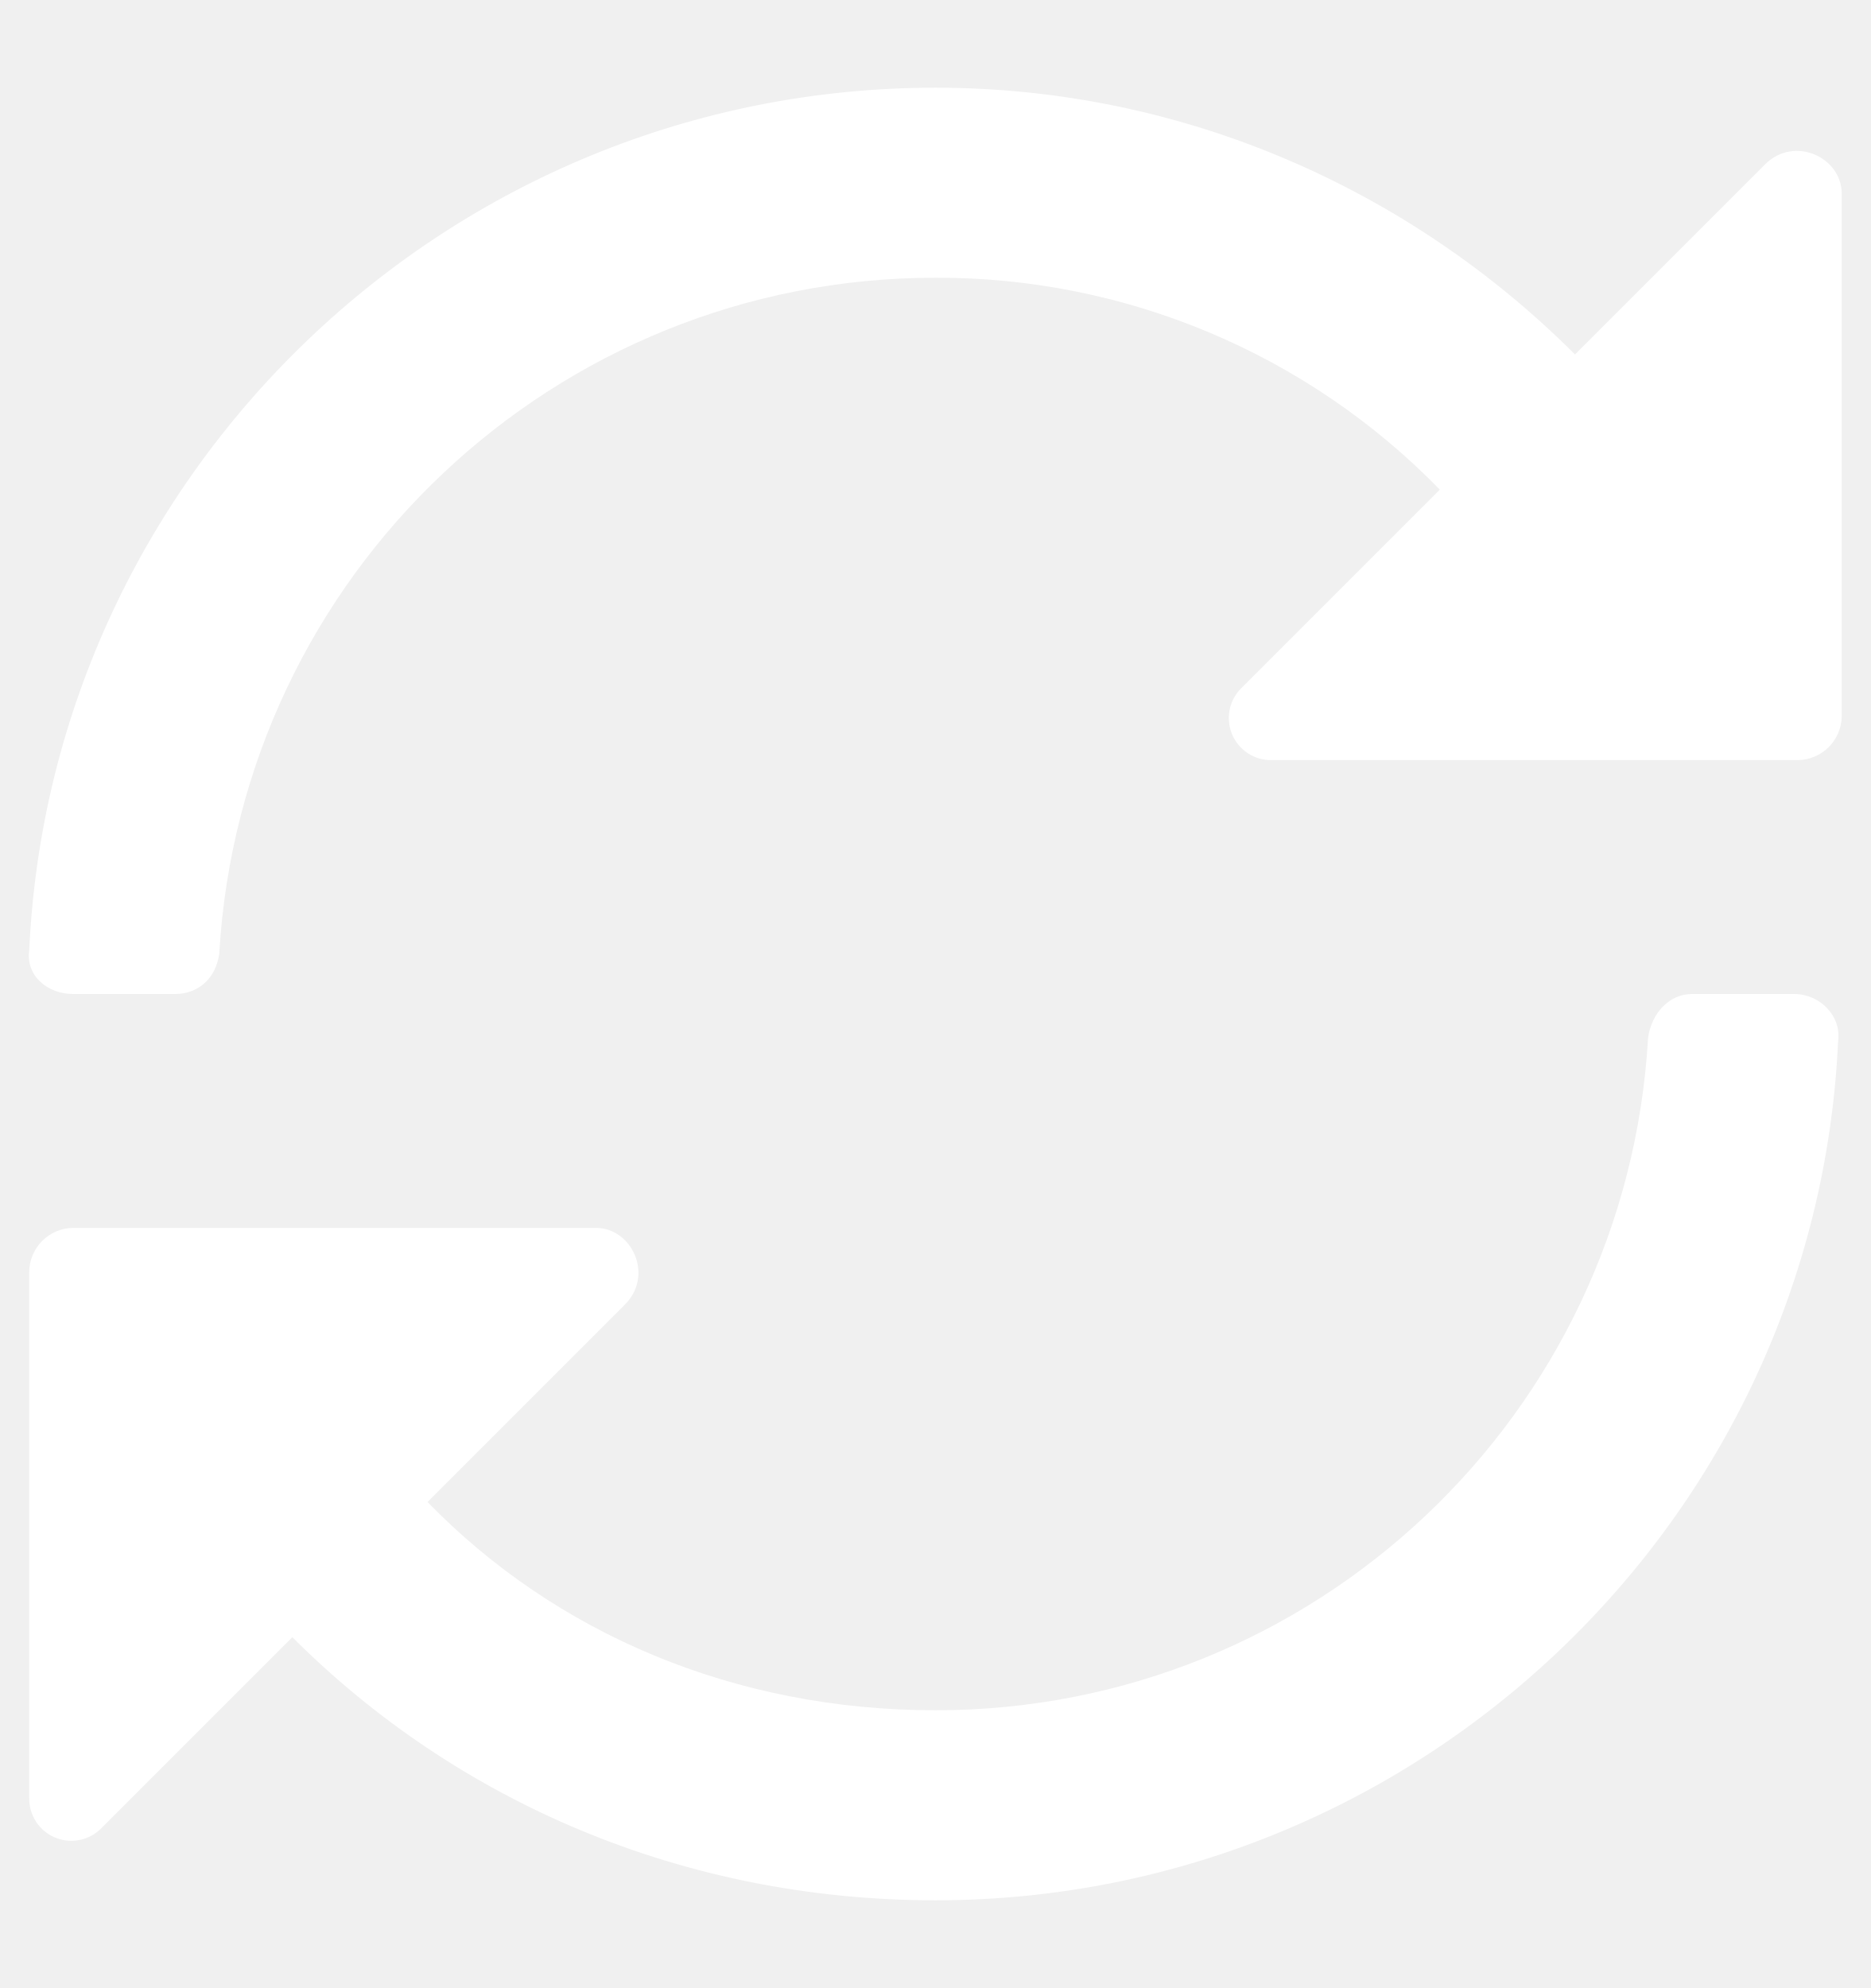
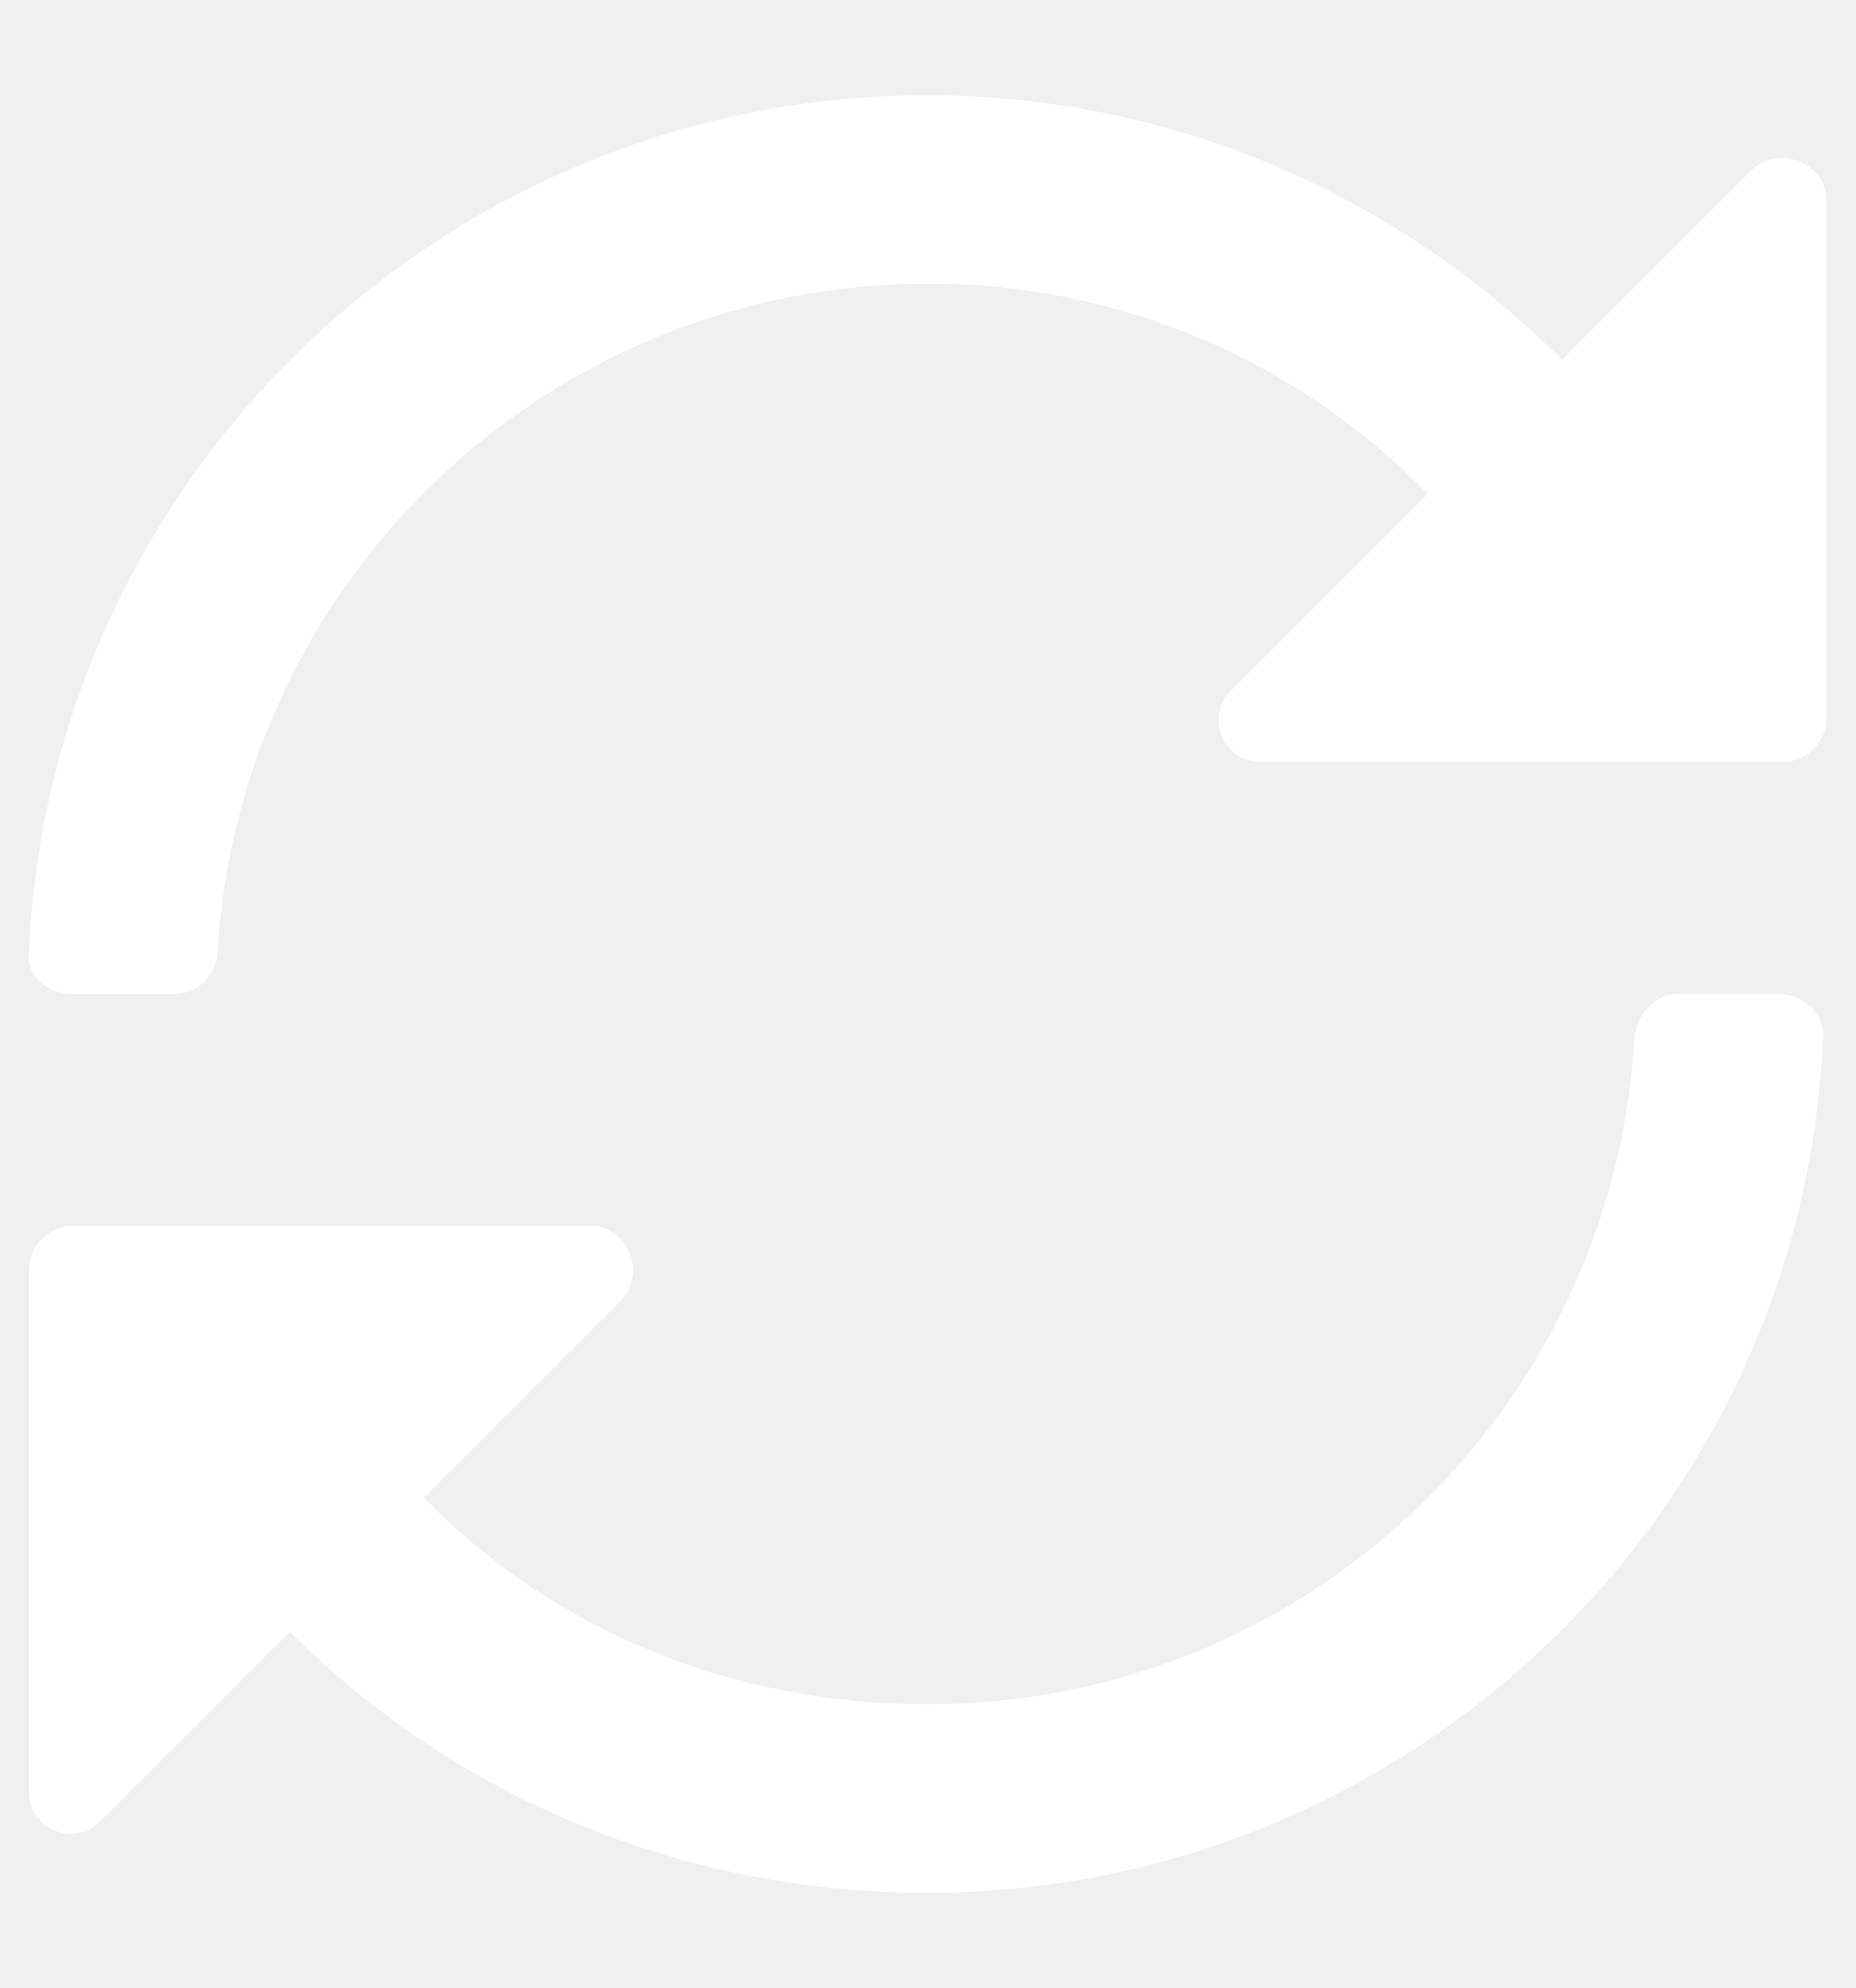
- <svg xmlns="http://www.w3.org/2000/svg" width="16" height="17" fill="none" viewBox="0 0 16 17">
+ <svg xmlns="http://www.w3.org/2000/svg" width="14" height="15" fill="none" viewBox="0 0 16 17">
  <path fill="#fff" d="M15.094 1.406c.25-.25.656-.062.656.25v4.469a.38.38 0 0 1-.375.375h-4.5a.36.36 0 0 1-.25-.625l1.688-1.688A5.992 5.992 0 0 0 8 2.375a6.134 6.134 0 0 0-6.125 5.781c-.031.219-.188.344-.375.344H.625c-.219 0-.406-.156-.375-.375C.438 4.031 3.844.75 8 .75c2.125 0 4.063.875 5.469 2.281l1.625-1.625Zm.25 7.094c.219 0 .406.188.375.406C15.53 13 12.125 16.25 8 16.25c-2.156 0-4.094-.844-5.5-2.25L.875 15.625a.36.36 0 0 1-.625-.25v-4.5a.38.38 0 0 1 .375-.375h4.469c.312 0 .5.406.25.656l-1.688 1.688C4.75 13.969 6.281 14.625 8 14.625a6.1 6.1 0 0 0 6.094-5.75c.031-.219.187-.375.375-.375h.875Z" />
</svg>
